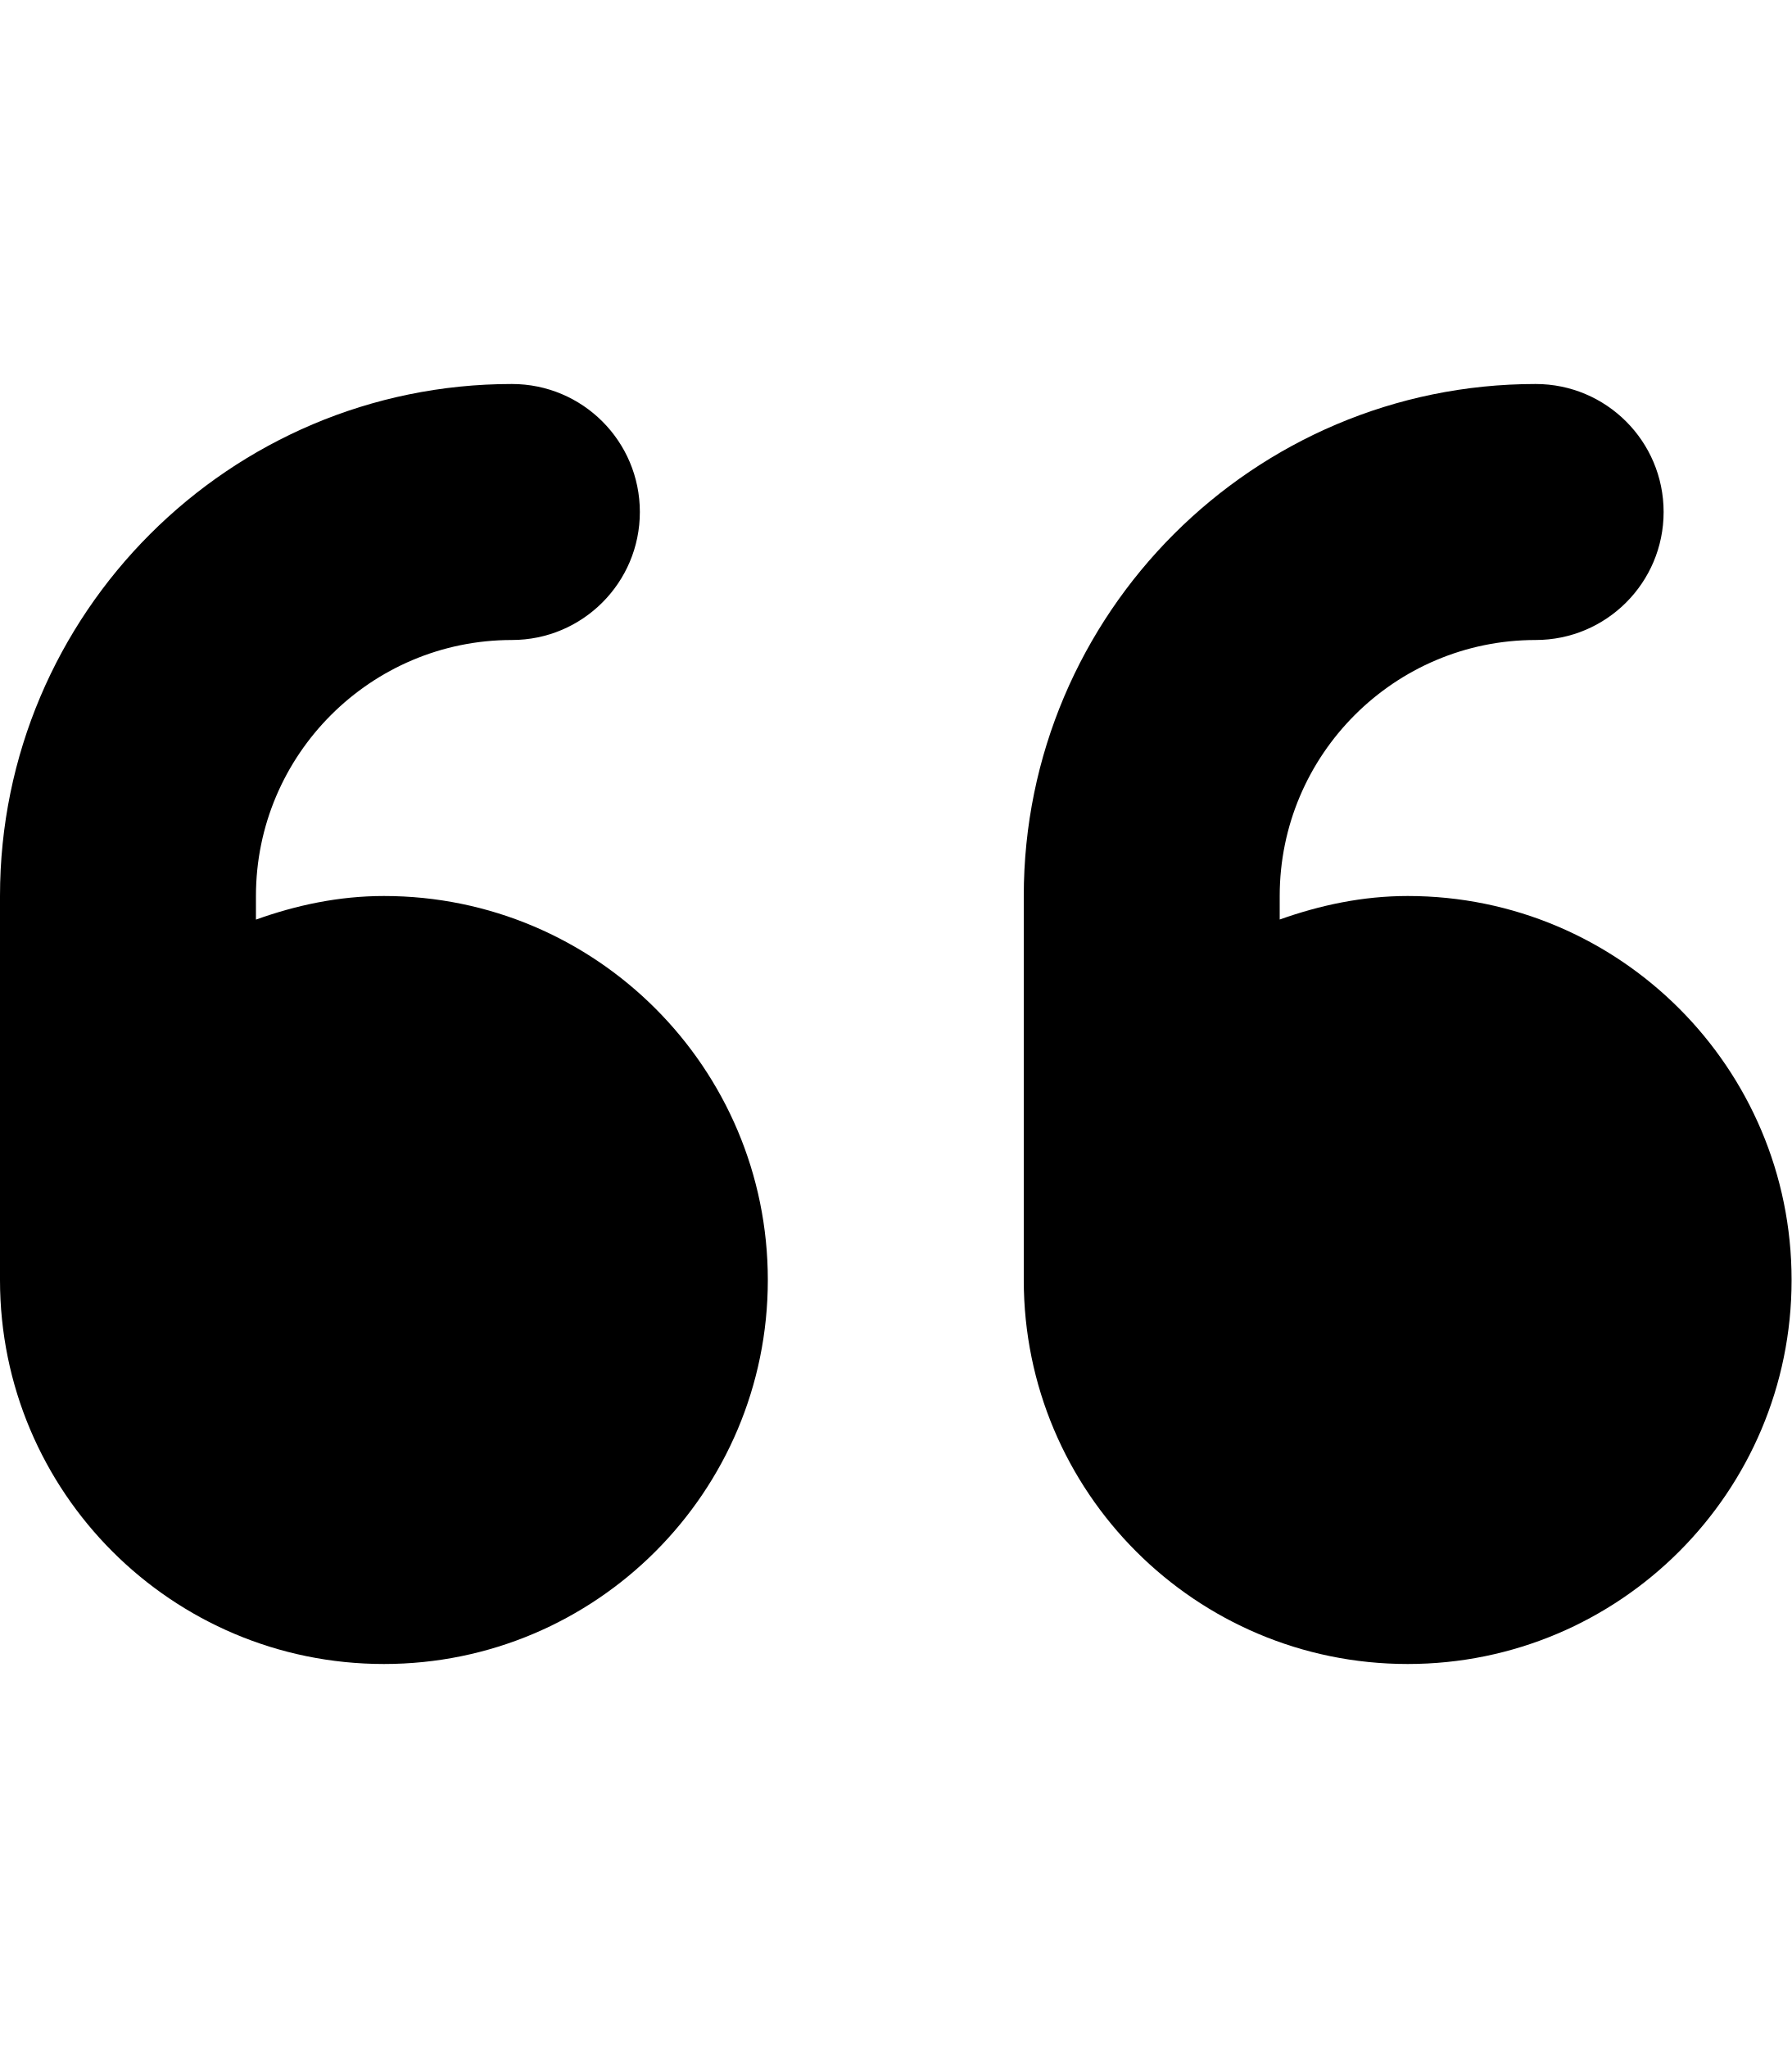
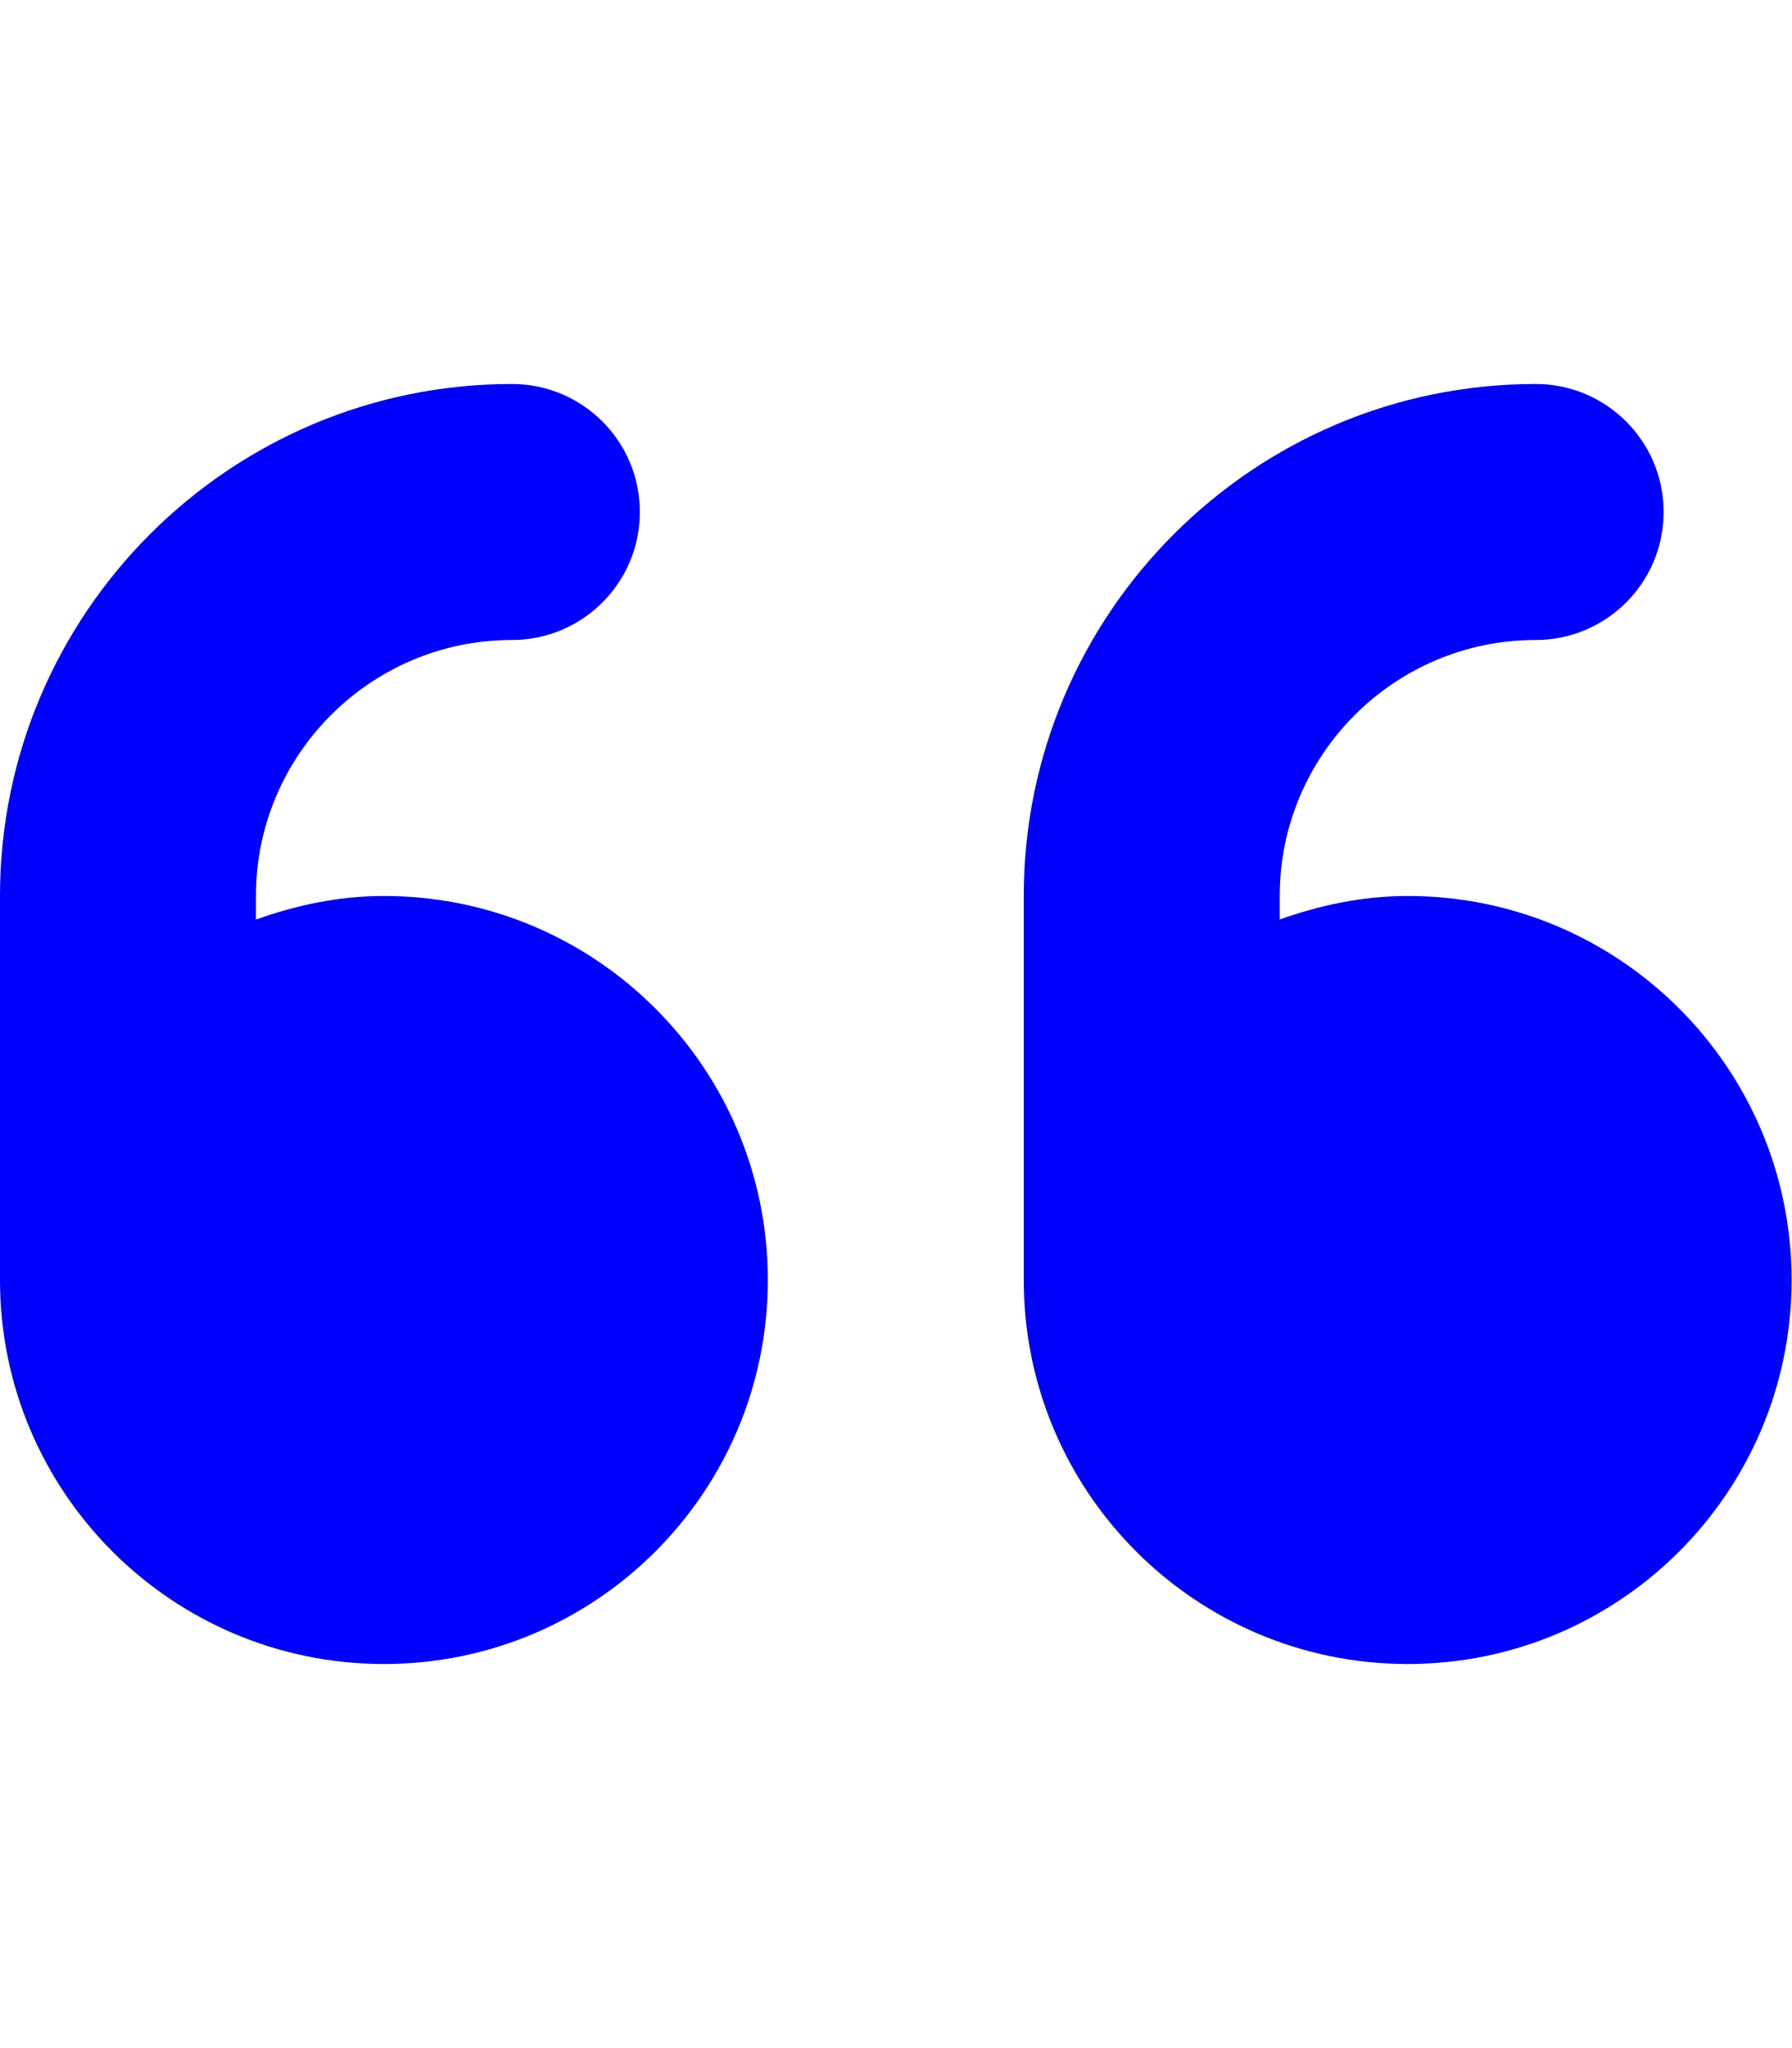
<svg xmlns="http://www.w3.org/2000/svg" viewBox="0 0 448 512">
-   <path d="M96 224C84.72 224 74.05 226.3 64 229.9V224c0-35.3 28.7-64 64-64c17.67 0 32-14.33 32-32S145.7 96 128 96C57.42 96 0 153.4 0 224v96c0 53.02 42.98 96 96 96s96-42.98 96-96S149 224 96 224zM352 224c-11.28 0-21.95 2.305-32 5.879V224c0-35.3 28.7-64 64-64c17.67 0 32-14.33 32-32s-14.33-32-32-32c-70.58 0-128 57.42-128 128v96c0 53.02 42.98 96 96 96s96-42.98 96-96S405 224 352 224z" />
+   <path fill="blue" d="M96 224C84.72 224 74.05 226.3 64 229.9V224c0-35.3 28.7-64 64-64c17.67 0 32-14.33 32-32S145.7 96 128 96C57.42 96 0 153.4 0 224v96c0 53.02 42.98 96 96 96s96-42.98 96-96S149 224 96 224zM352 224c-11.28 0-21.95 2.305-32 5.879V224c0-35.3 28.7-64 64-64c17.67 0 32-14.33 32-32s-14.33-32-32-32c-70.58 0-128 57.42-128 128v96c0 53.02 42.98 96 96 96s96-42.98 96-96S405 224 352 224z" />
</svg>
